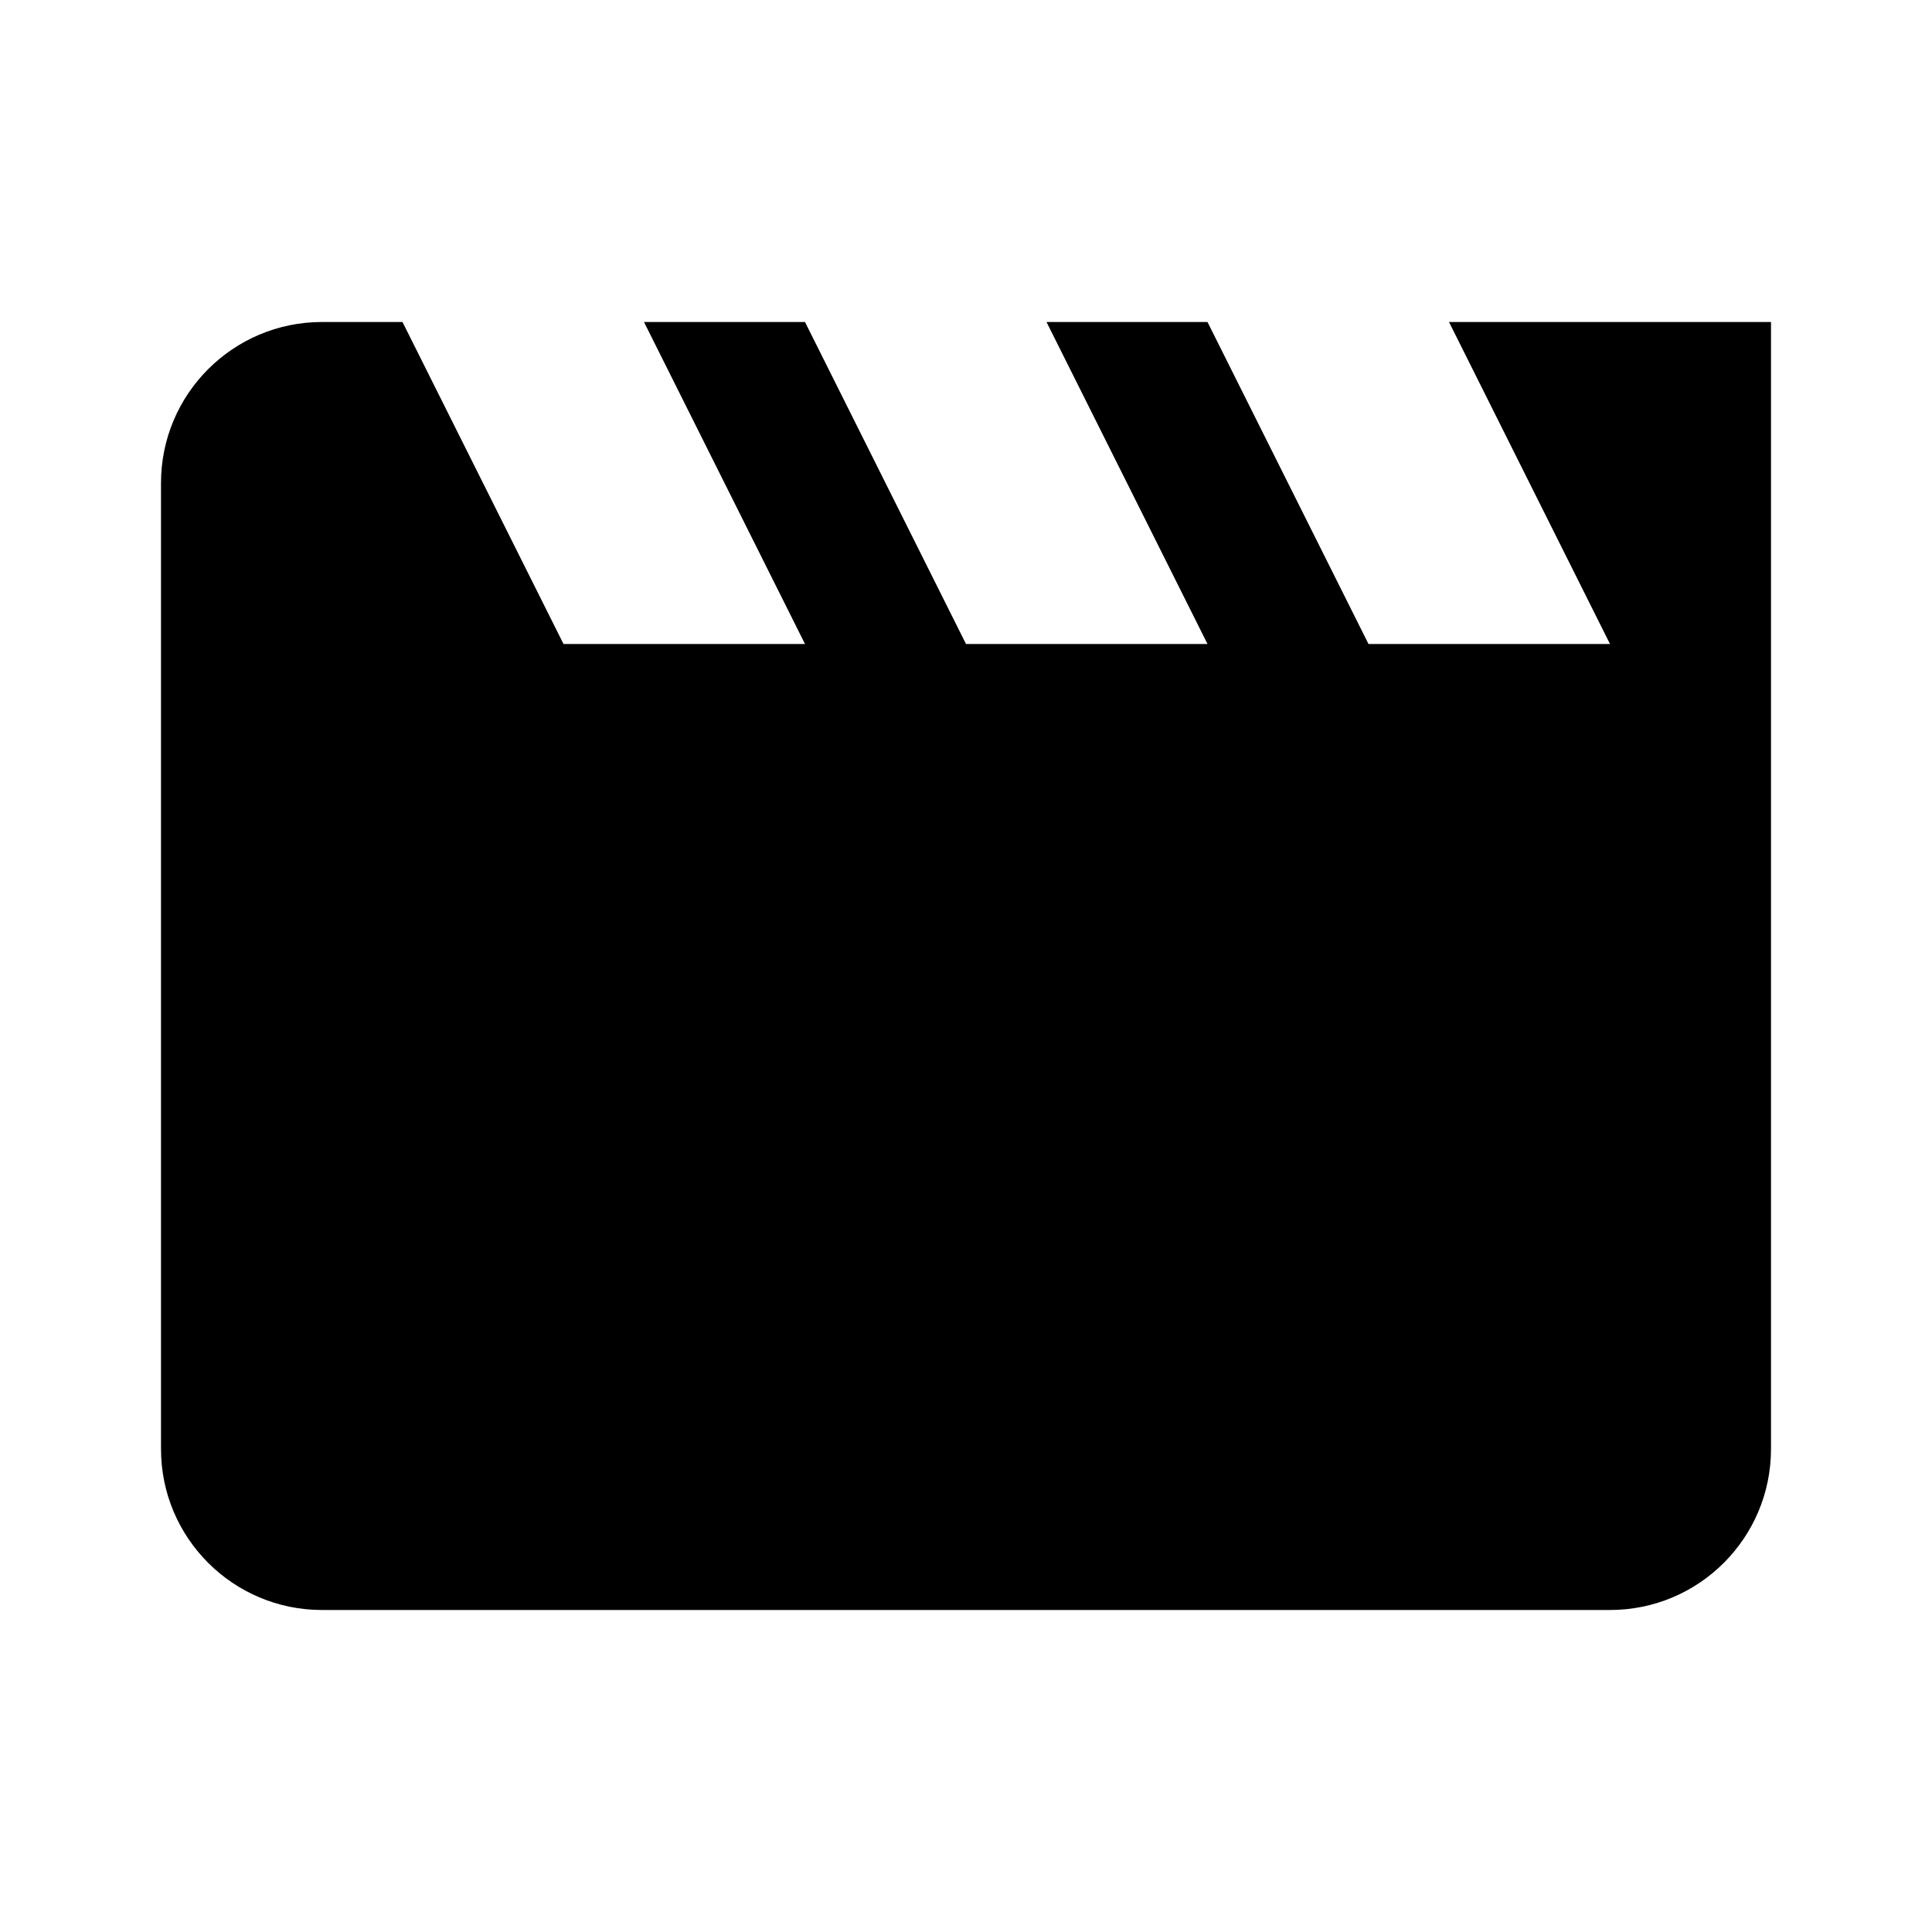
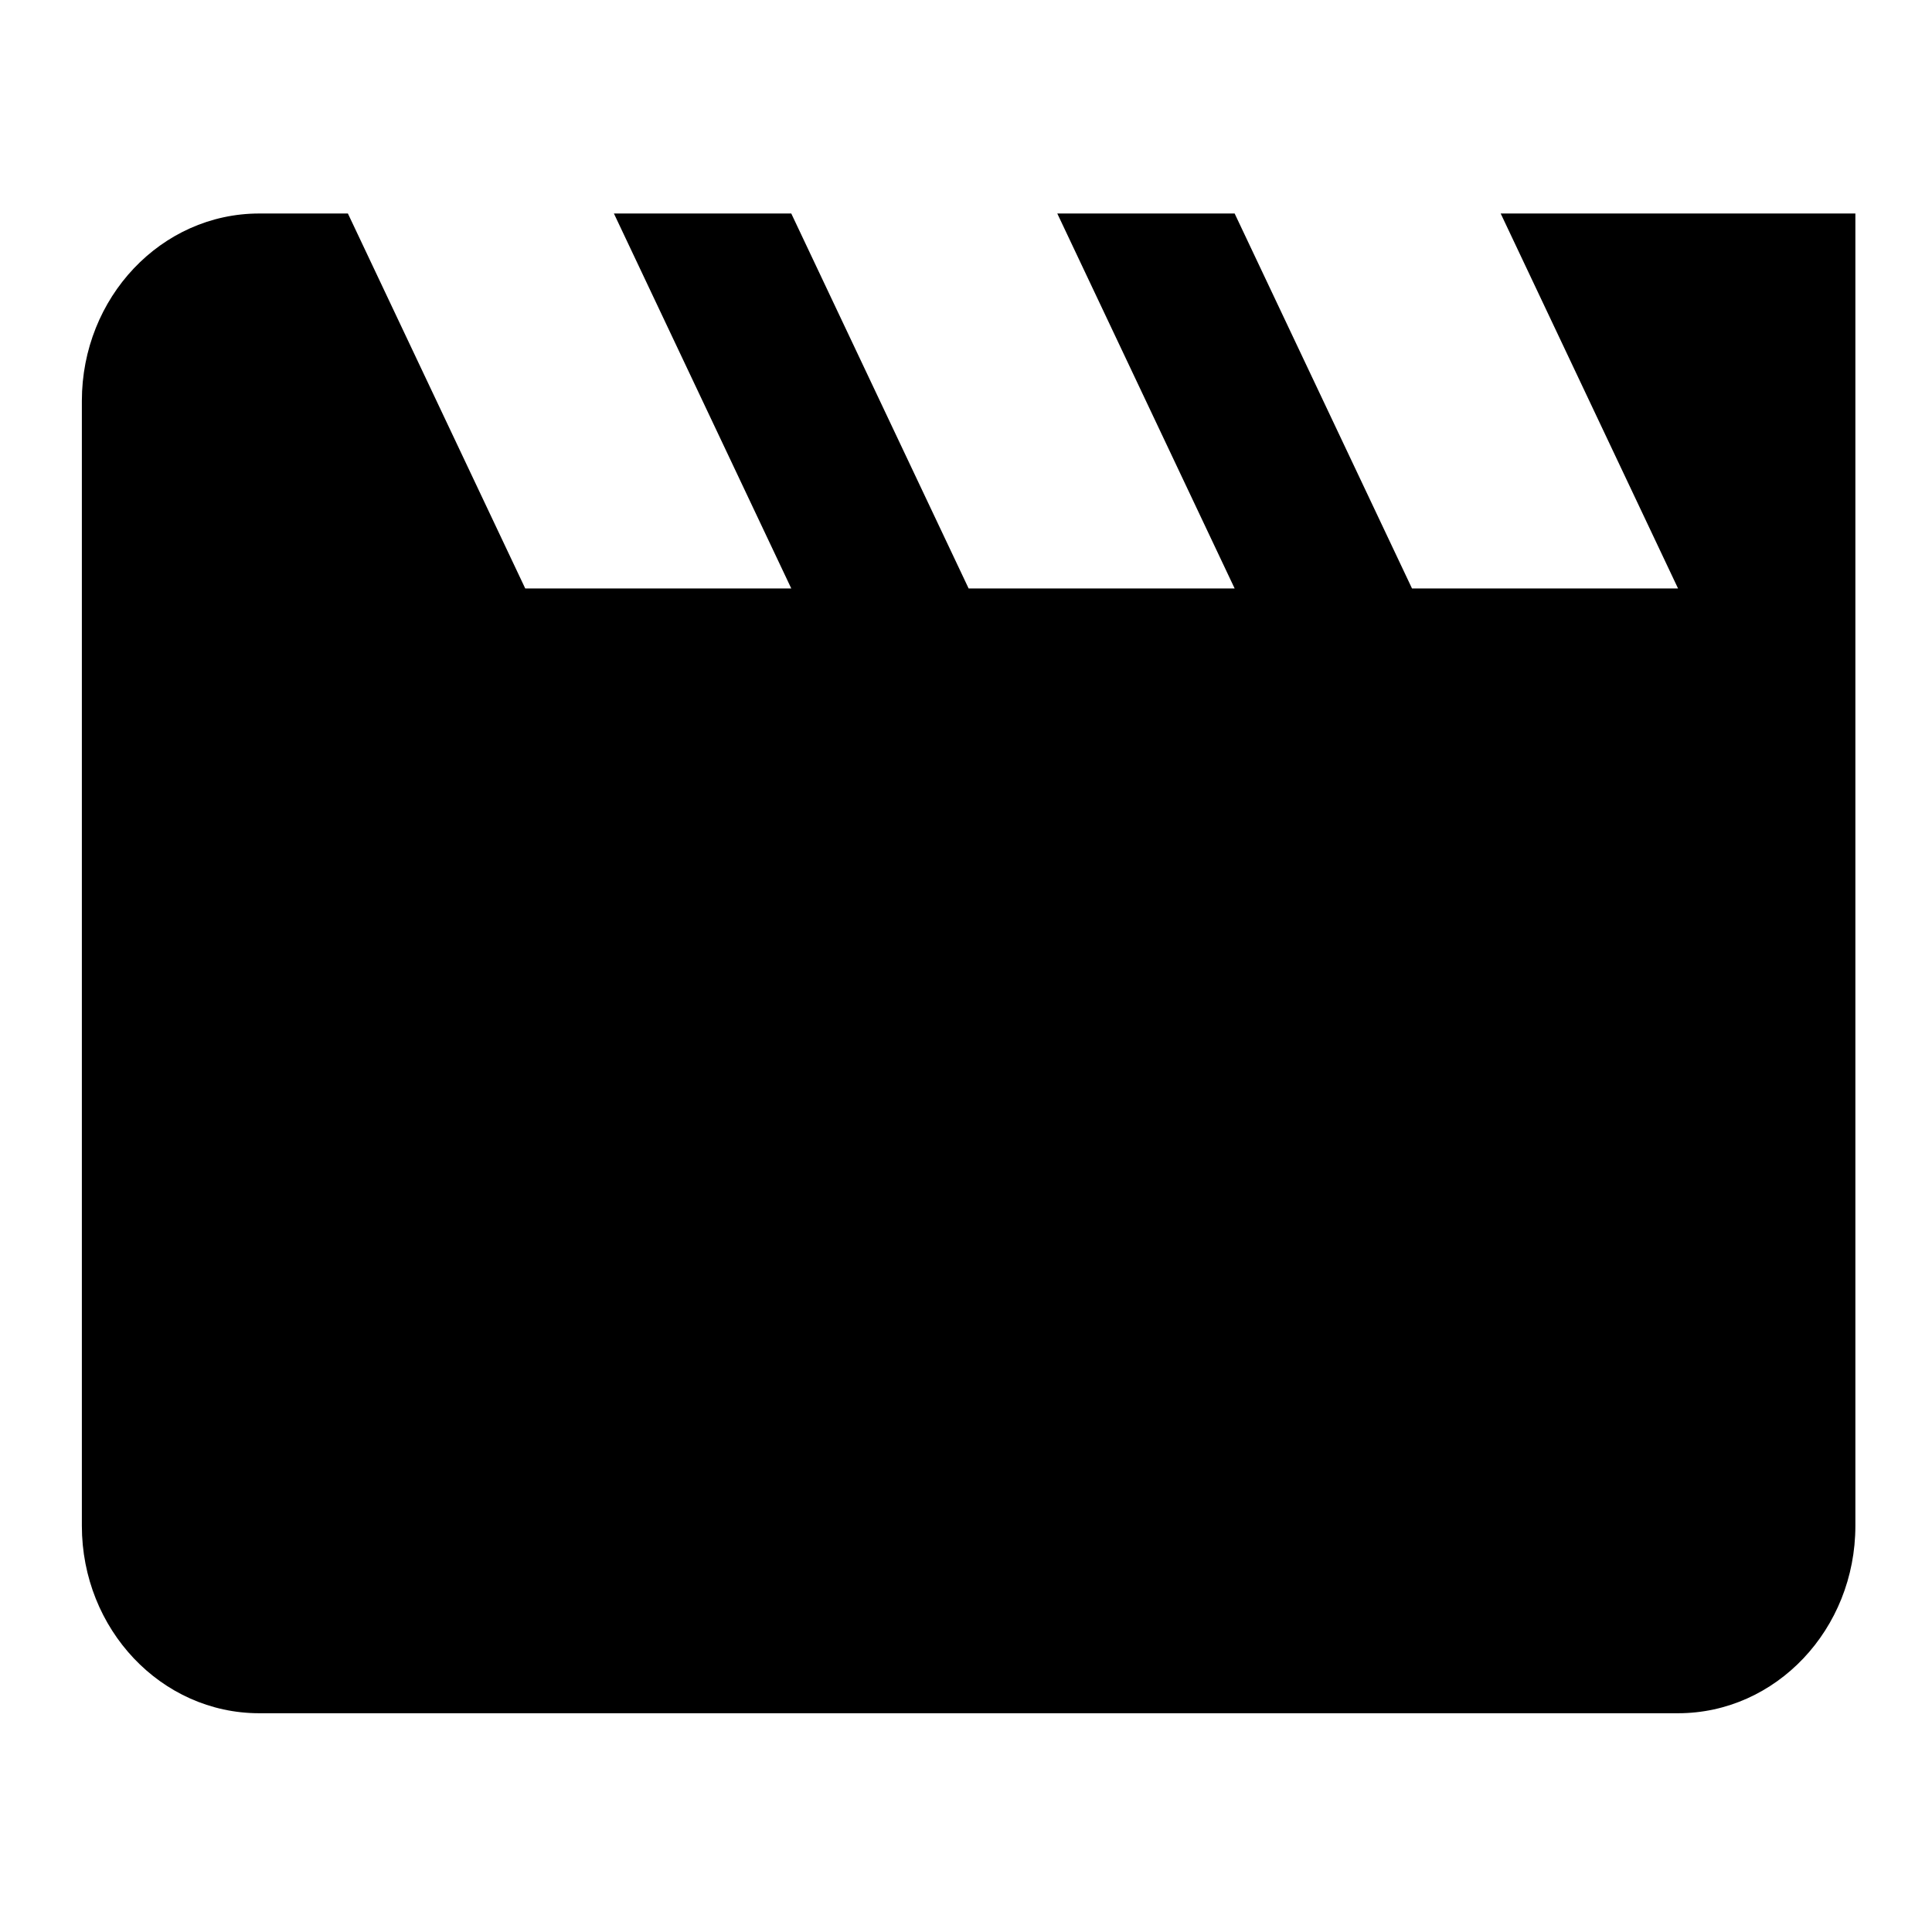
- <svg xmlns="http://www.w3.org/2000/svg" version="1.1" width="24" height="24" viewBox="0 0 24 24">
-   <path d="M18,4L20,8H17L15,4H13L15,8H12L10,4H8L10,8H7L5,4H4A2,2 0 0,0 2,6V18A2,2 0 0,0 4,20H20A2,2 0 0,0 22,18V4H18Z" />
+ <svg xmlns="http://www.w3.org/2000/svg" version="1.1" width="100" height="100" viewBox="0 0 100 100" id="svg2">
+   <defs id="defs8" />
+   <path d="m 77.675,11.051 9.18,19.407 H 73.085 l -9.18,-19.407 h -9.18 l 9.18,19.407 H 50.136 l -9.18,-19.407 h -9.18 l 9.18,19.407 H 27.186 L 18.007,11.051 h -4.59 a 9.18,9.703 0 0 0 -9.18,9.703 v 58.22 a 9.18,9.703 0 0 0 9.18,9.703 h 73.437 a 9.18,9.703 0 0 0 9.18,-9.703 V 11.051 H 77.675 z" id="path4" />
</svg>
